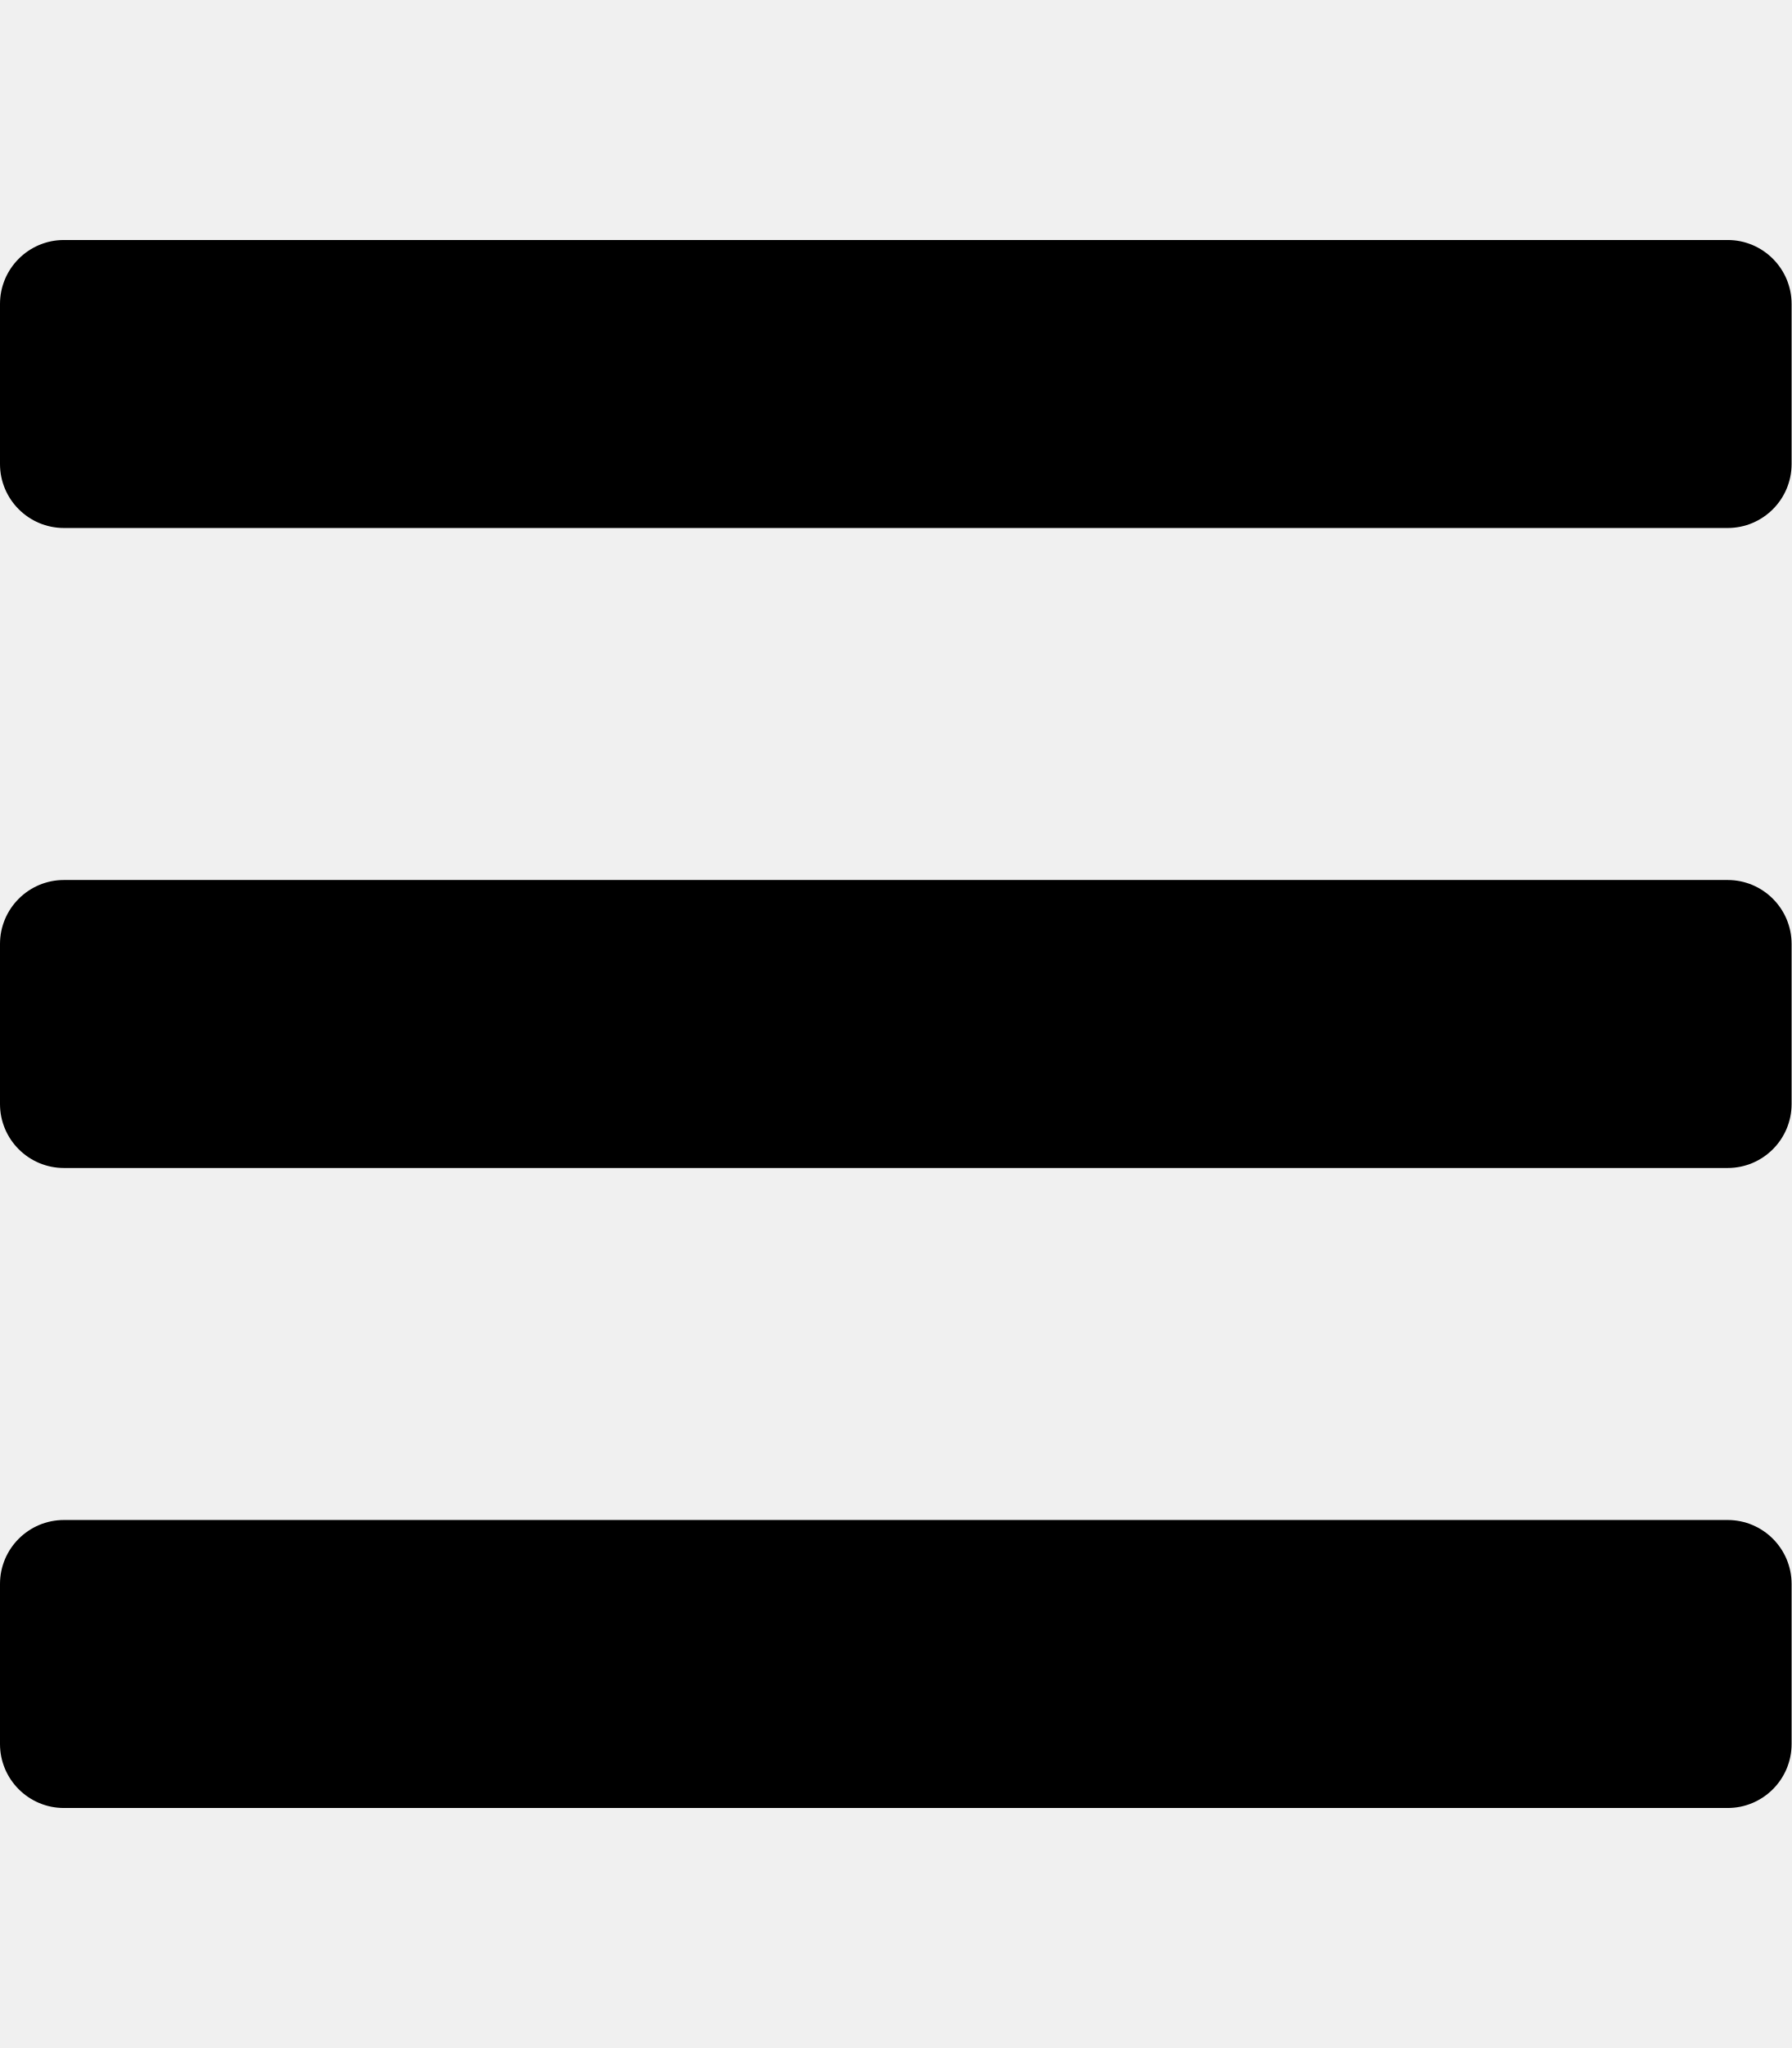
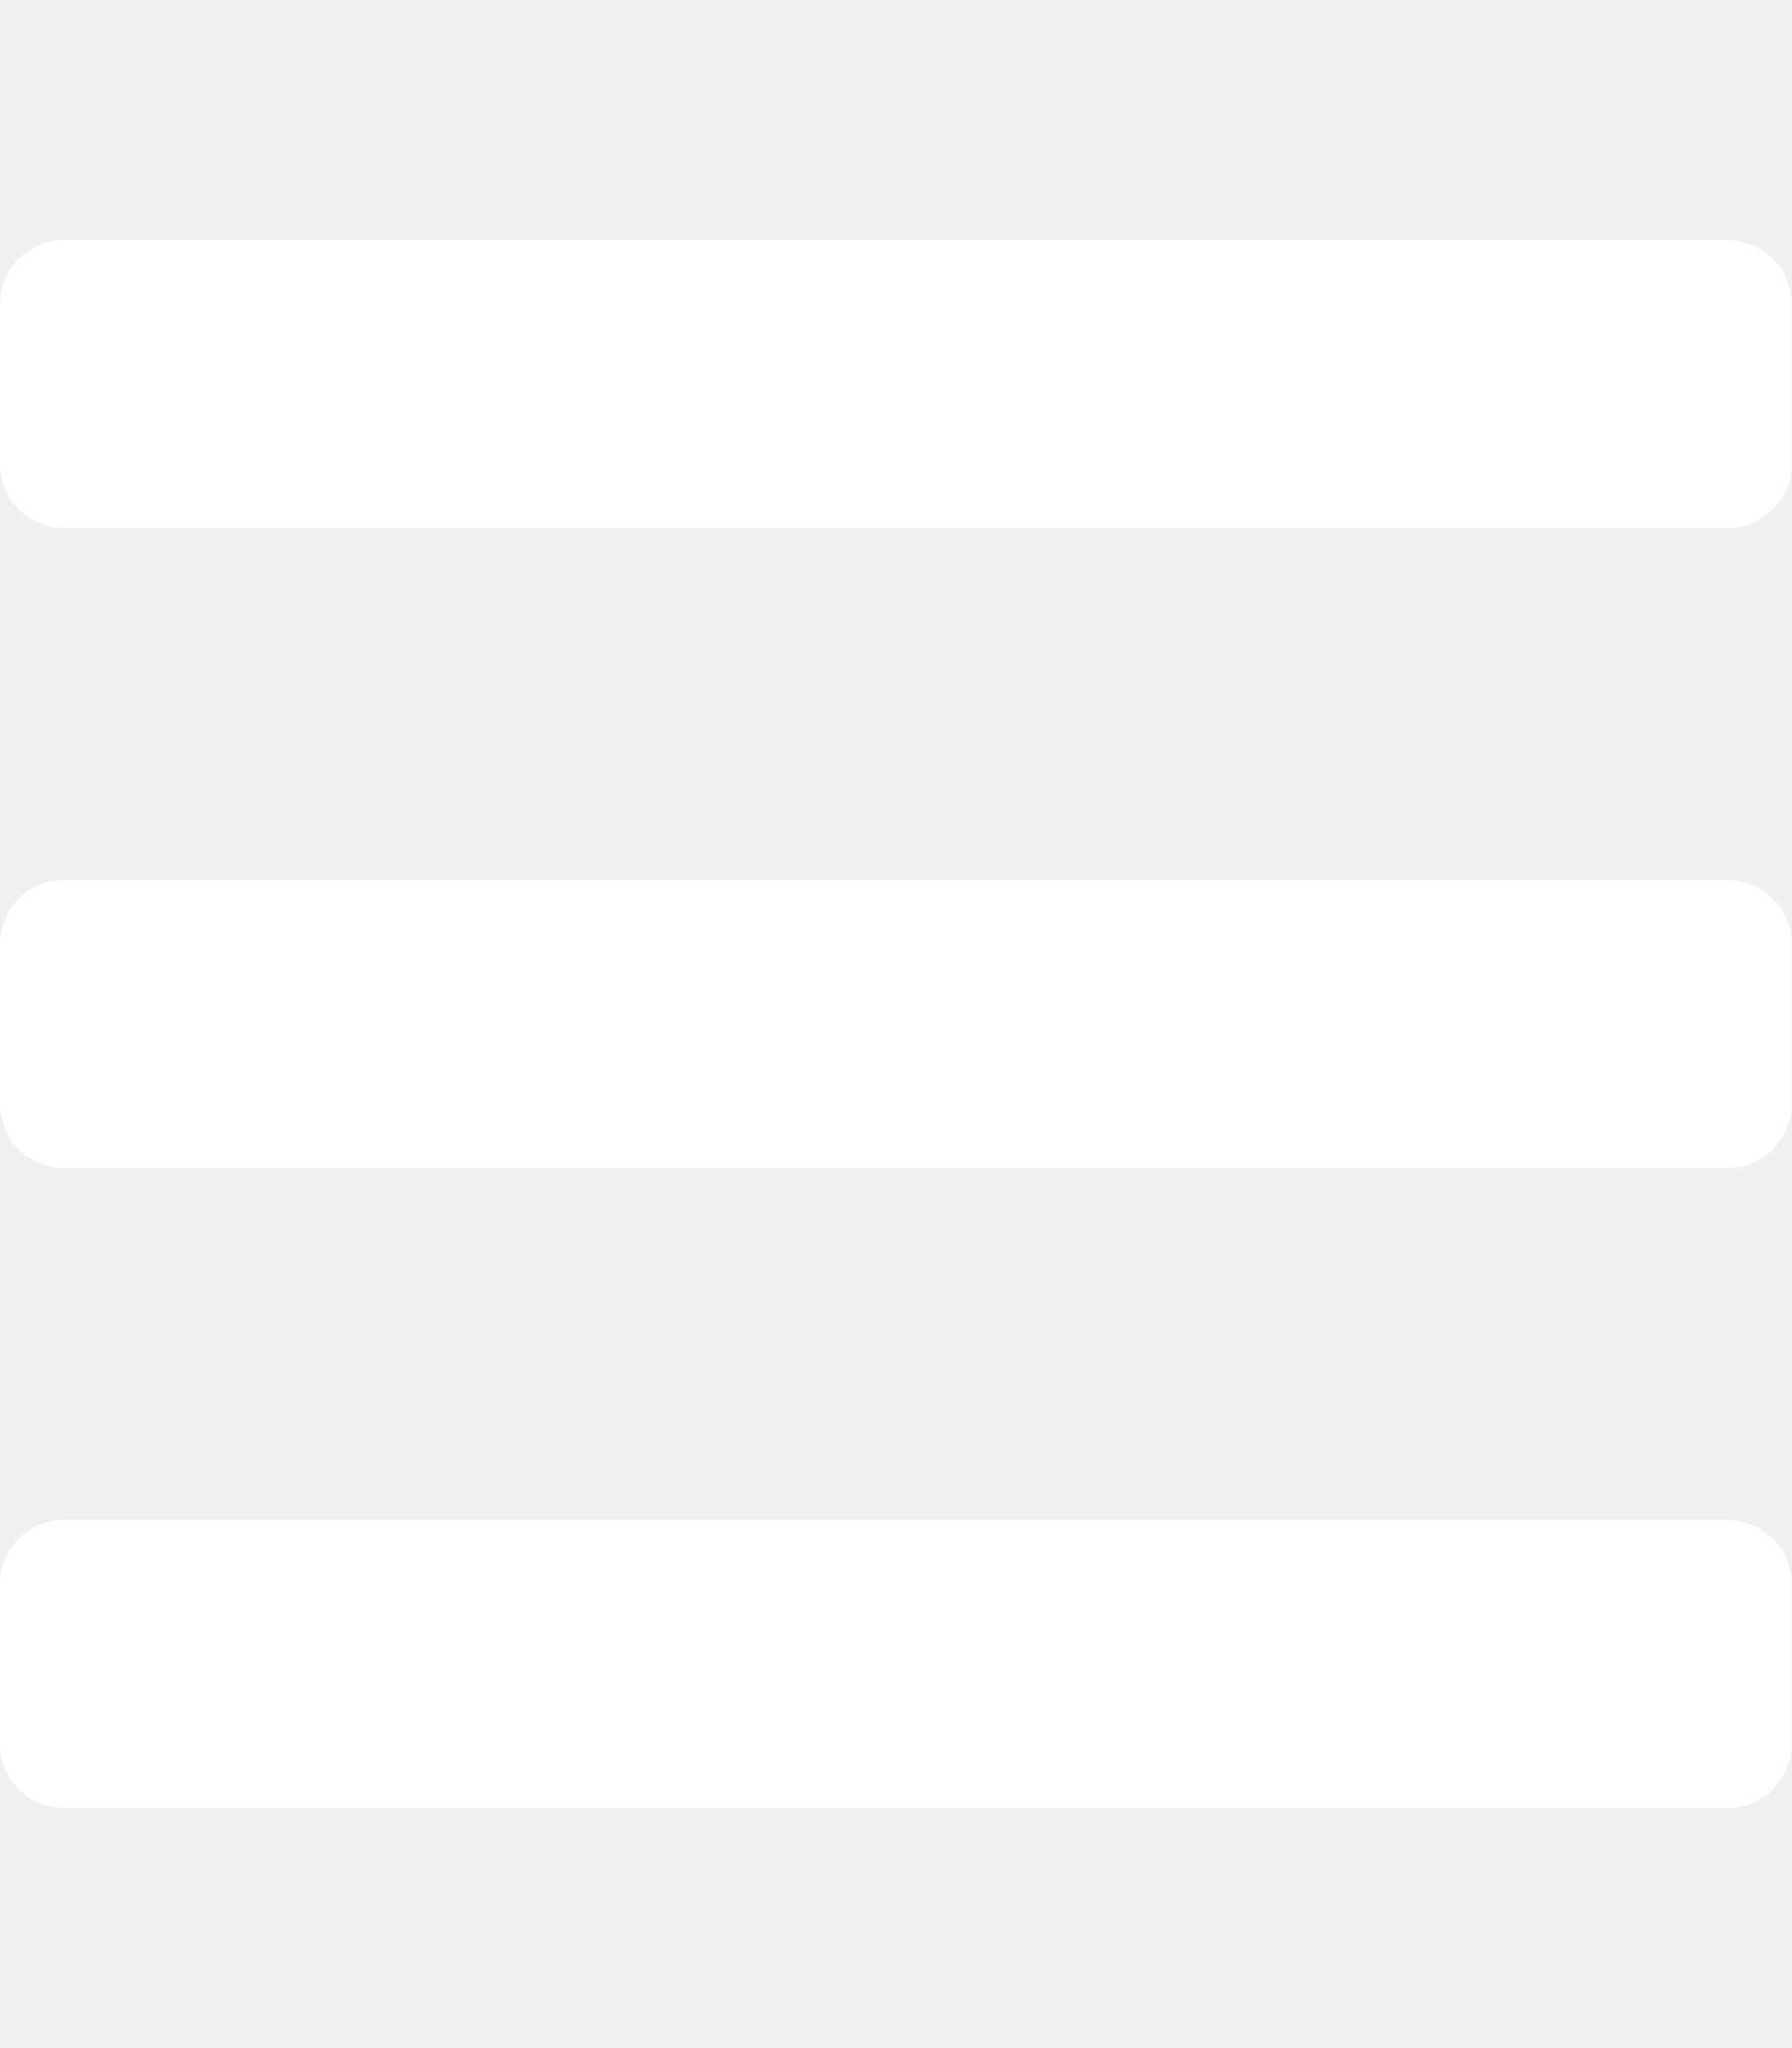
- <svg xmlns="http://www.w3.org/2000/svg" aria-hidden="true" focusable="false" data-prefix="fas" data-icon="bars" class="svg-inline--fa fa-bars fa-w-14" role="img" viewBox="0 0 448 512">
-   <path fill="currentColor" d="M16 132h416c8.837 0 16-7.163 16-16V76c0-8.837-7.163-16-16-16H16C7.163 60 0 67.163 0 76v40c0 8.837 7.163 16 16 16zm0 160h416c8.837 0 16-7.163 16-16v-40c0-8.837-7.163-16-16-16H16c-8.837 0-16 7.163-16 16v40c0 8.837 7.163 16 16 16zm0 160h416c8.837 0 16-7.163 16-16v-40c0-8.837-7.163-16-16-16H16c-8.837 0-16 7.163-16 16v40c0 8.837 7.163 16 16 16z" />
+ <svg xmlns="http://www.w3.org/2000/svg" version="1.1" id="Capa_1" focusable="false" x="0px" y="0px" viewBox="0 0 448 512" style="enable-background:new 0 0 448 512;" xml:space="preserve">
+   <style type="text/css">
+ 	.st0{fill:#FFFFFF;}
+ </style>
+   <path class="st0" d="M16,132h416c8.8,0,16-7.2,16-16V76c0-8.8-7.2-16-16-16H16C7.2,60,0,67.2,0,76v40C0,124.8,7.2,132,16,132z   M16,292h416c8.8,0,16-7.2,16-16v-40c0-8.8-7.2-16-16-16H16c-8.8,0-16,7.2-16,16v40C0,284.8,7.2,292,16,292z M16,452h416  c8.8,0,16-7.2,16-16v-40c0-8.8-7.2-16-16-16H16c-8.8,0-16,7.2-16,16v40C0,444.8,7.2,452,16,452z" />
</svg>
